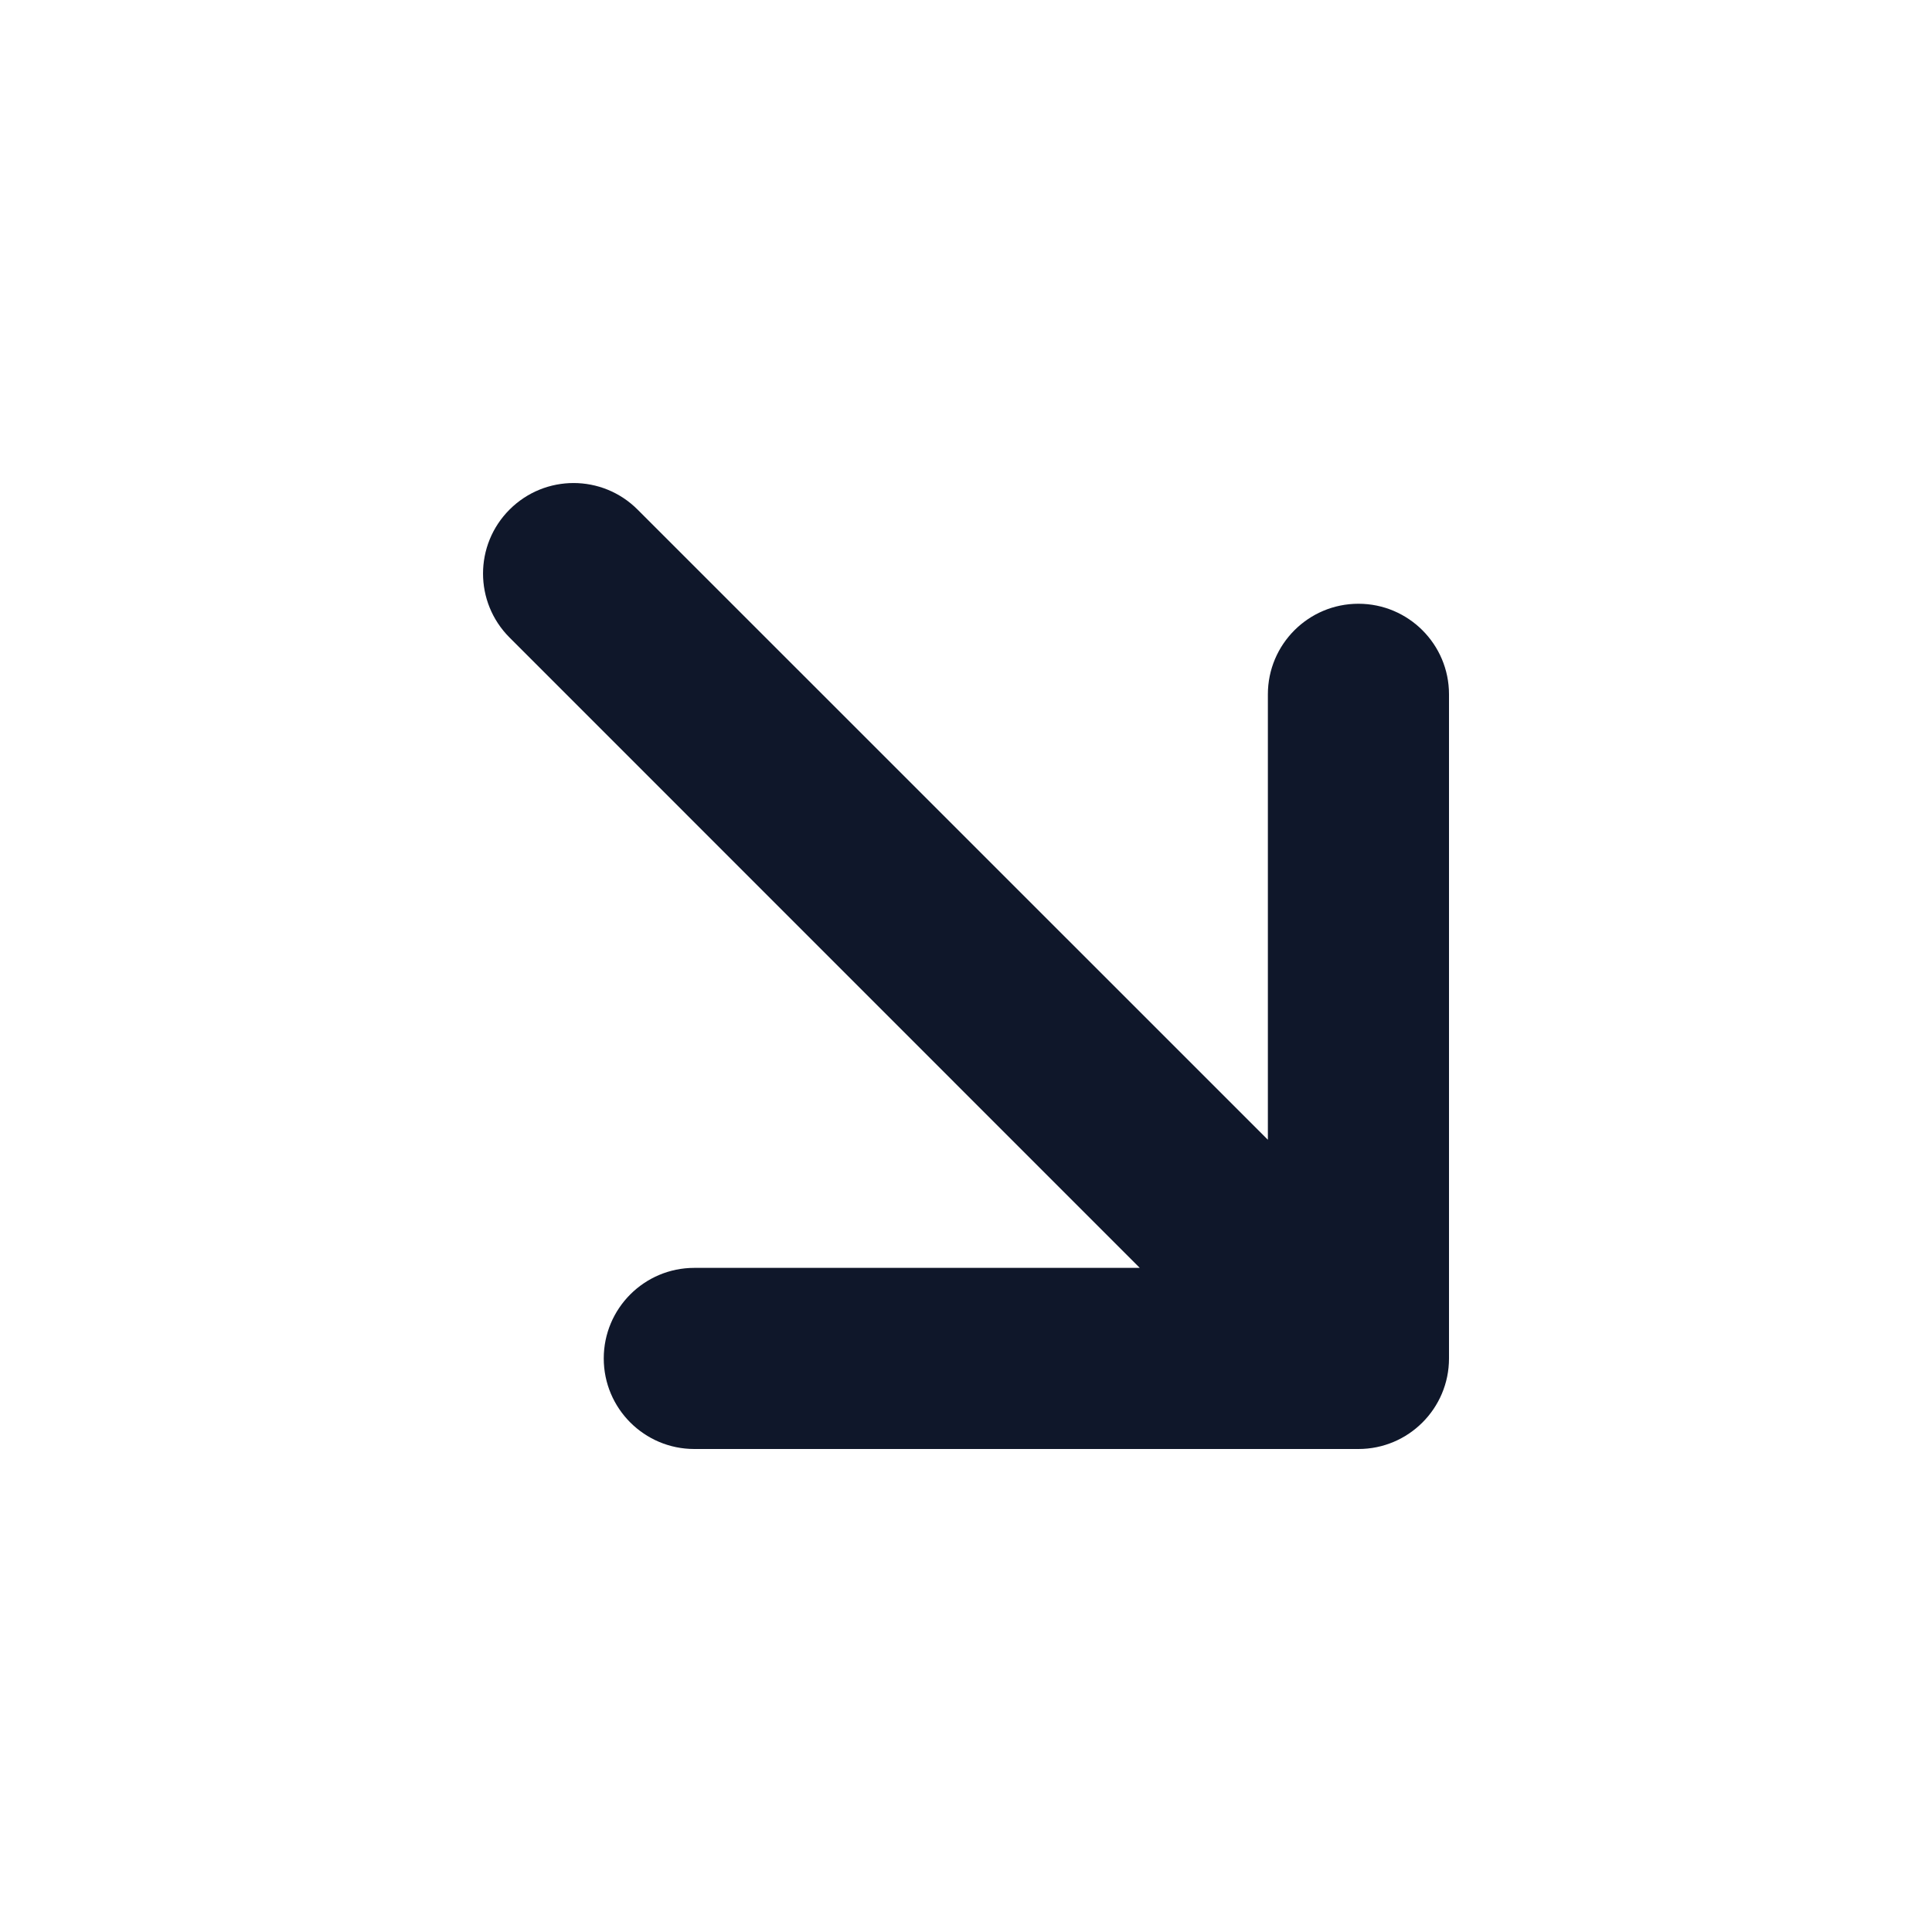
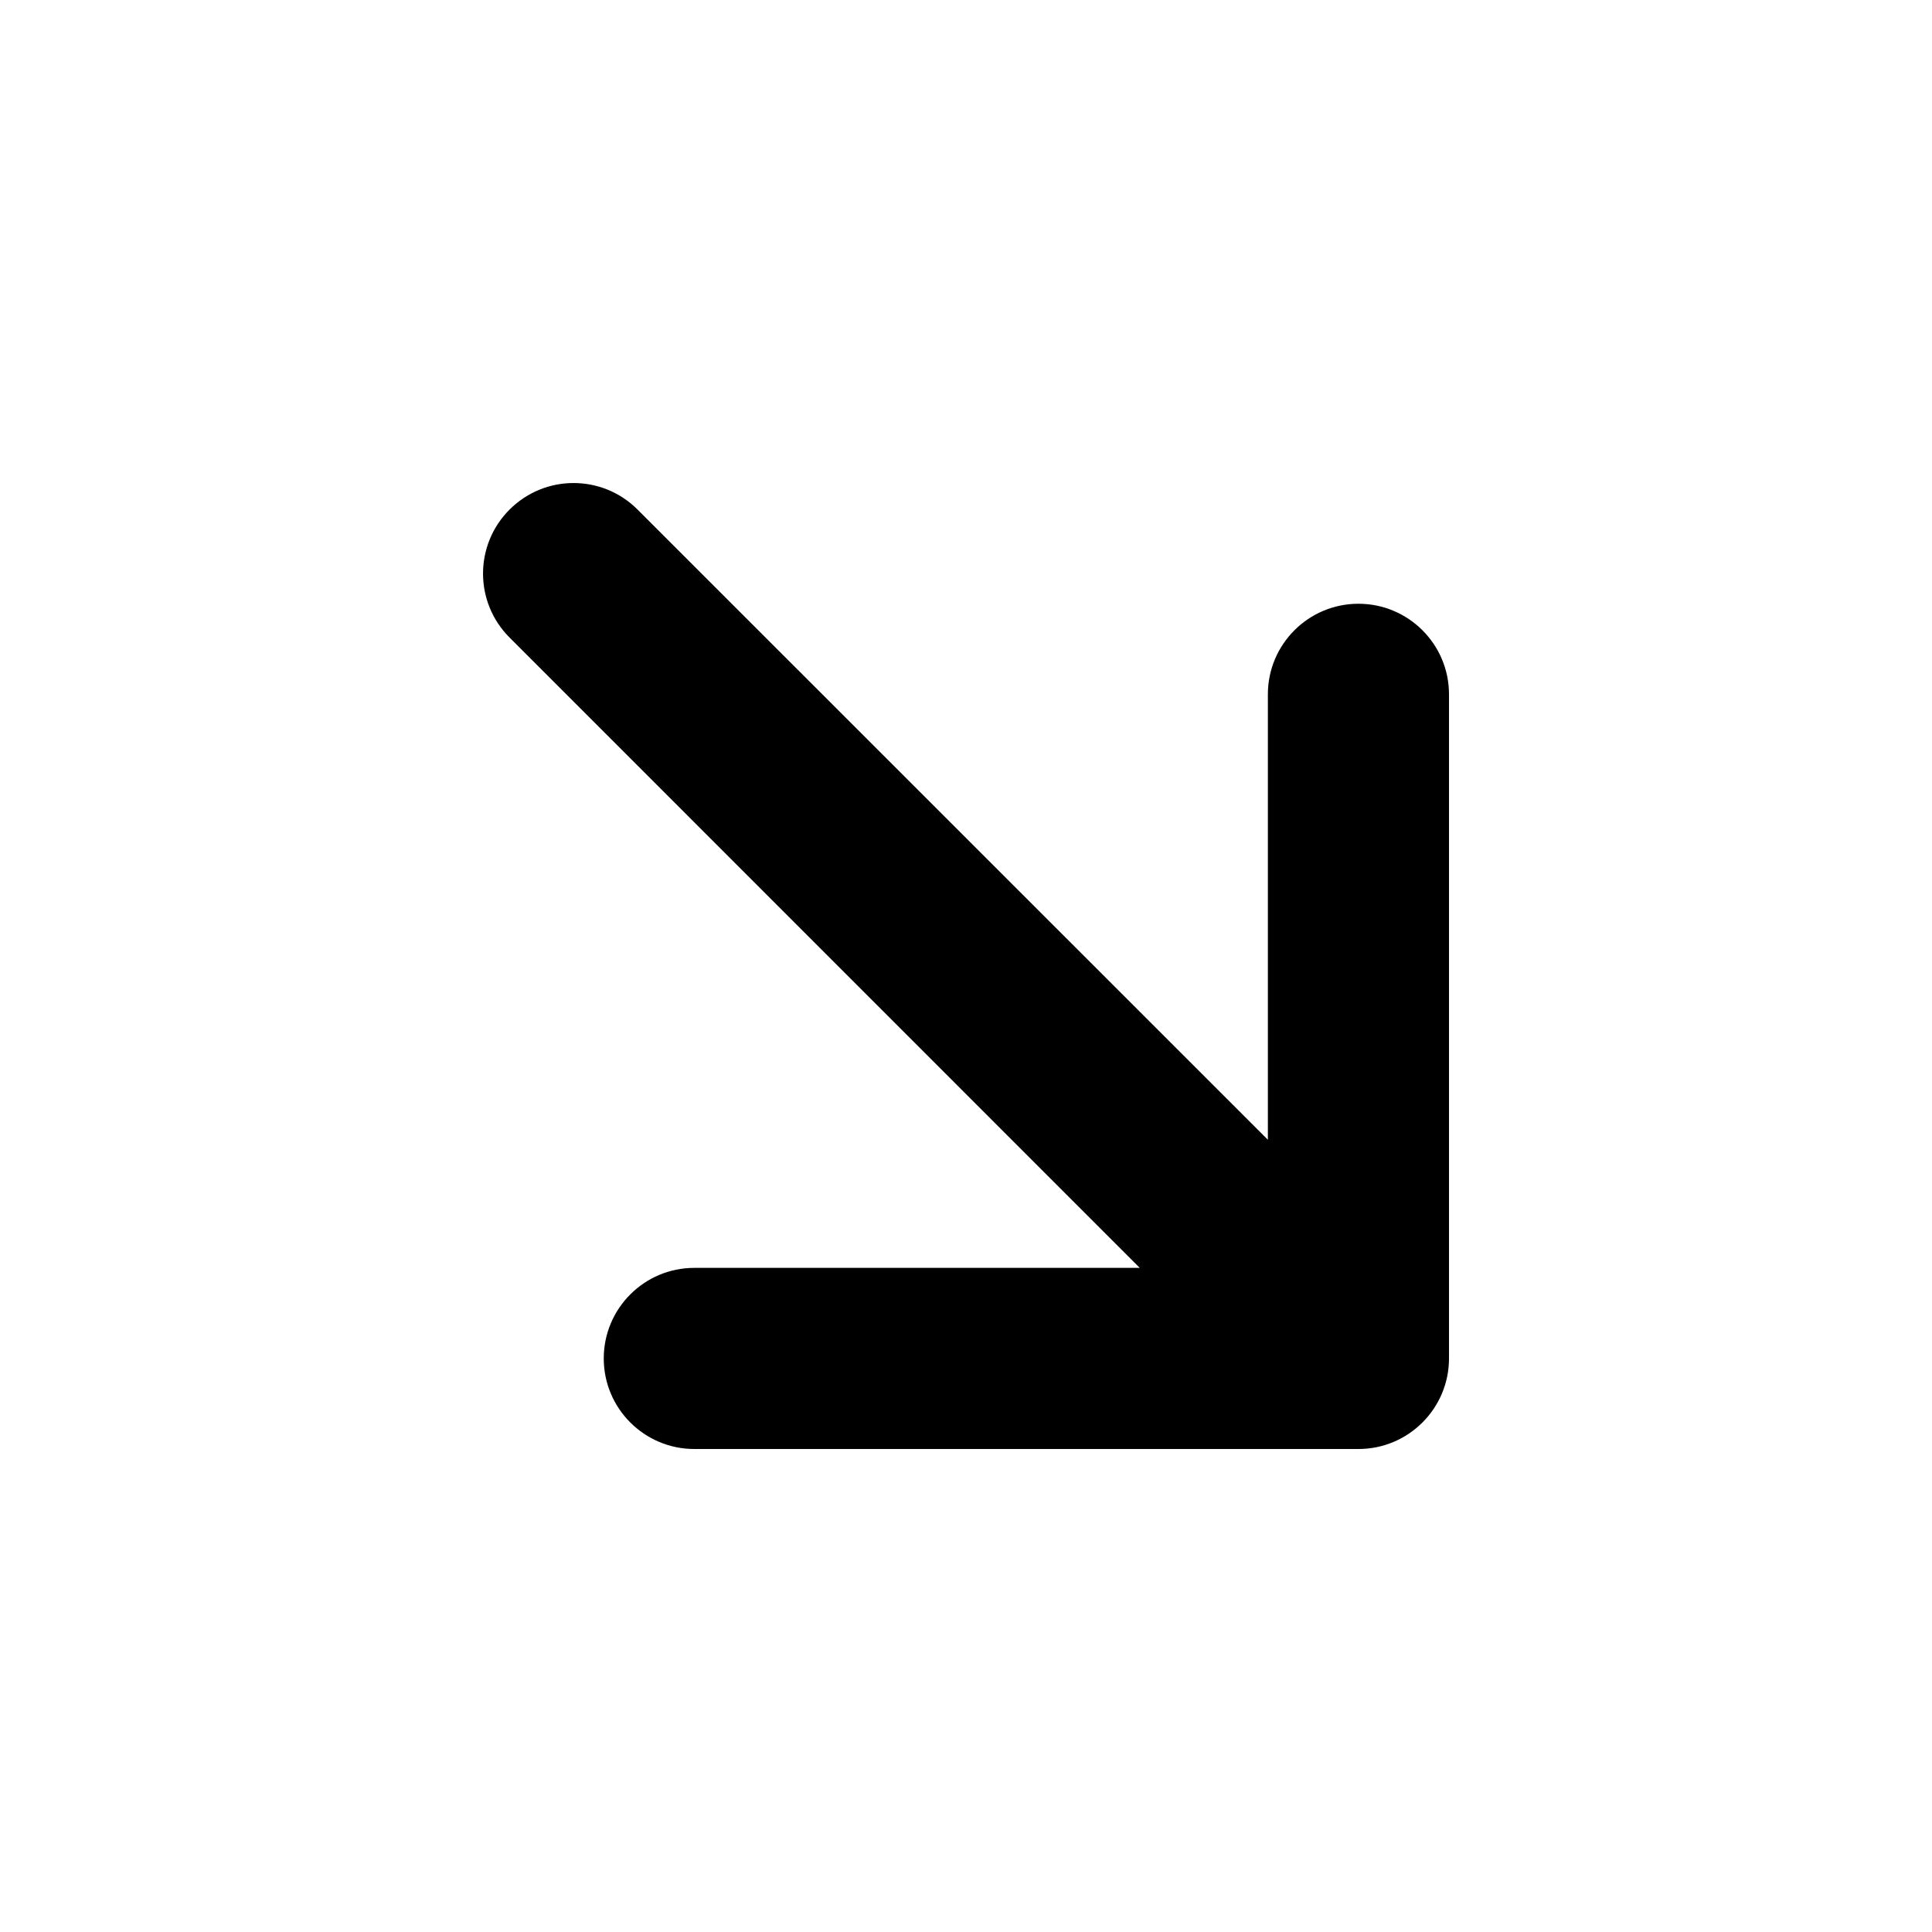
<svg xmlns="http://www.w3.org/2000/svg" width="16" height="16" viewBox="0 0 16 16" fill="none">
-   <path fill-rule="evenodd" clip-rule="evenodd" d="M4.22 4.22C3.927 4.513 3.927 4.987 4.22 5.28L9.439 10.5H5.75C5.336 10.5 5 10.836 5 11.25C5 11.664 5.336 12 5.75 12H11.25C11.664 12 12 11.664 12 11.25V5.75C12 5.336 11.664 5 11.25 5C10.836 5 10.5 5.336 10.5 5.75V9.439L5.28 4.22C4.987 3.927 4.513 3.927 4.22 4.22Z" fill="#0F172A" />
+   <path fill-rule="evenodd" clip-rule="evenodd" d="M4.22 4.22C3.927 4.513 3.927 4.987 4.22 5.28L9.439 10.5H5.75C5.336 10.5 5 10.836 5 11.25C5 11.664 5.336 12 5.75 12H11.25C11.664 12 12 11.664 12 11.25V5.75C12 5.336 11.664 5 11.25 5C10.836 5 10.5 5.336 10.5 5.75V9.439L5.28 4.22C4.987 3.927 4.513 3.927 4.22 4.22Z" fill="currentColor" />
</svg>
